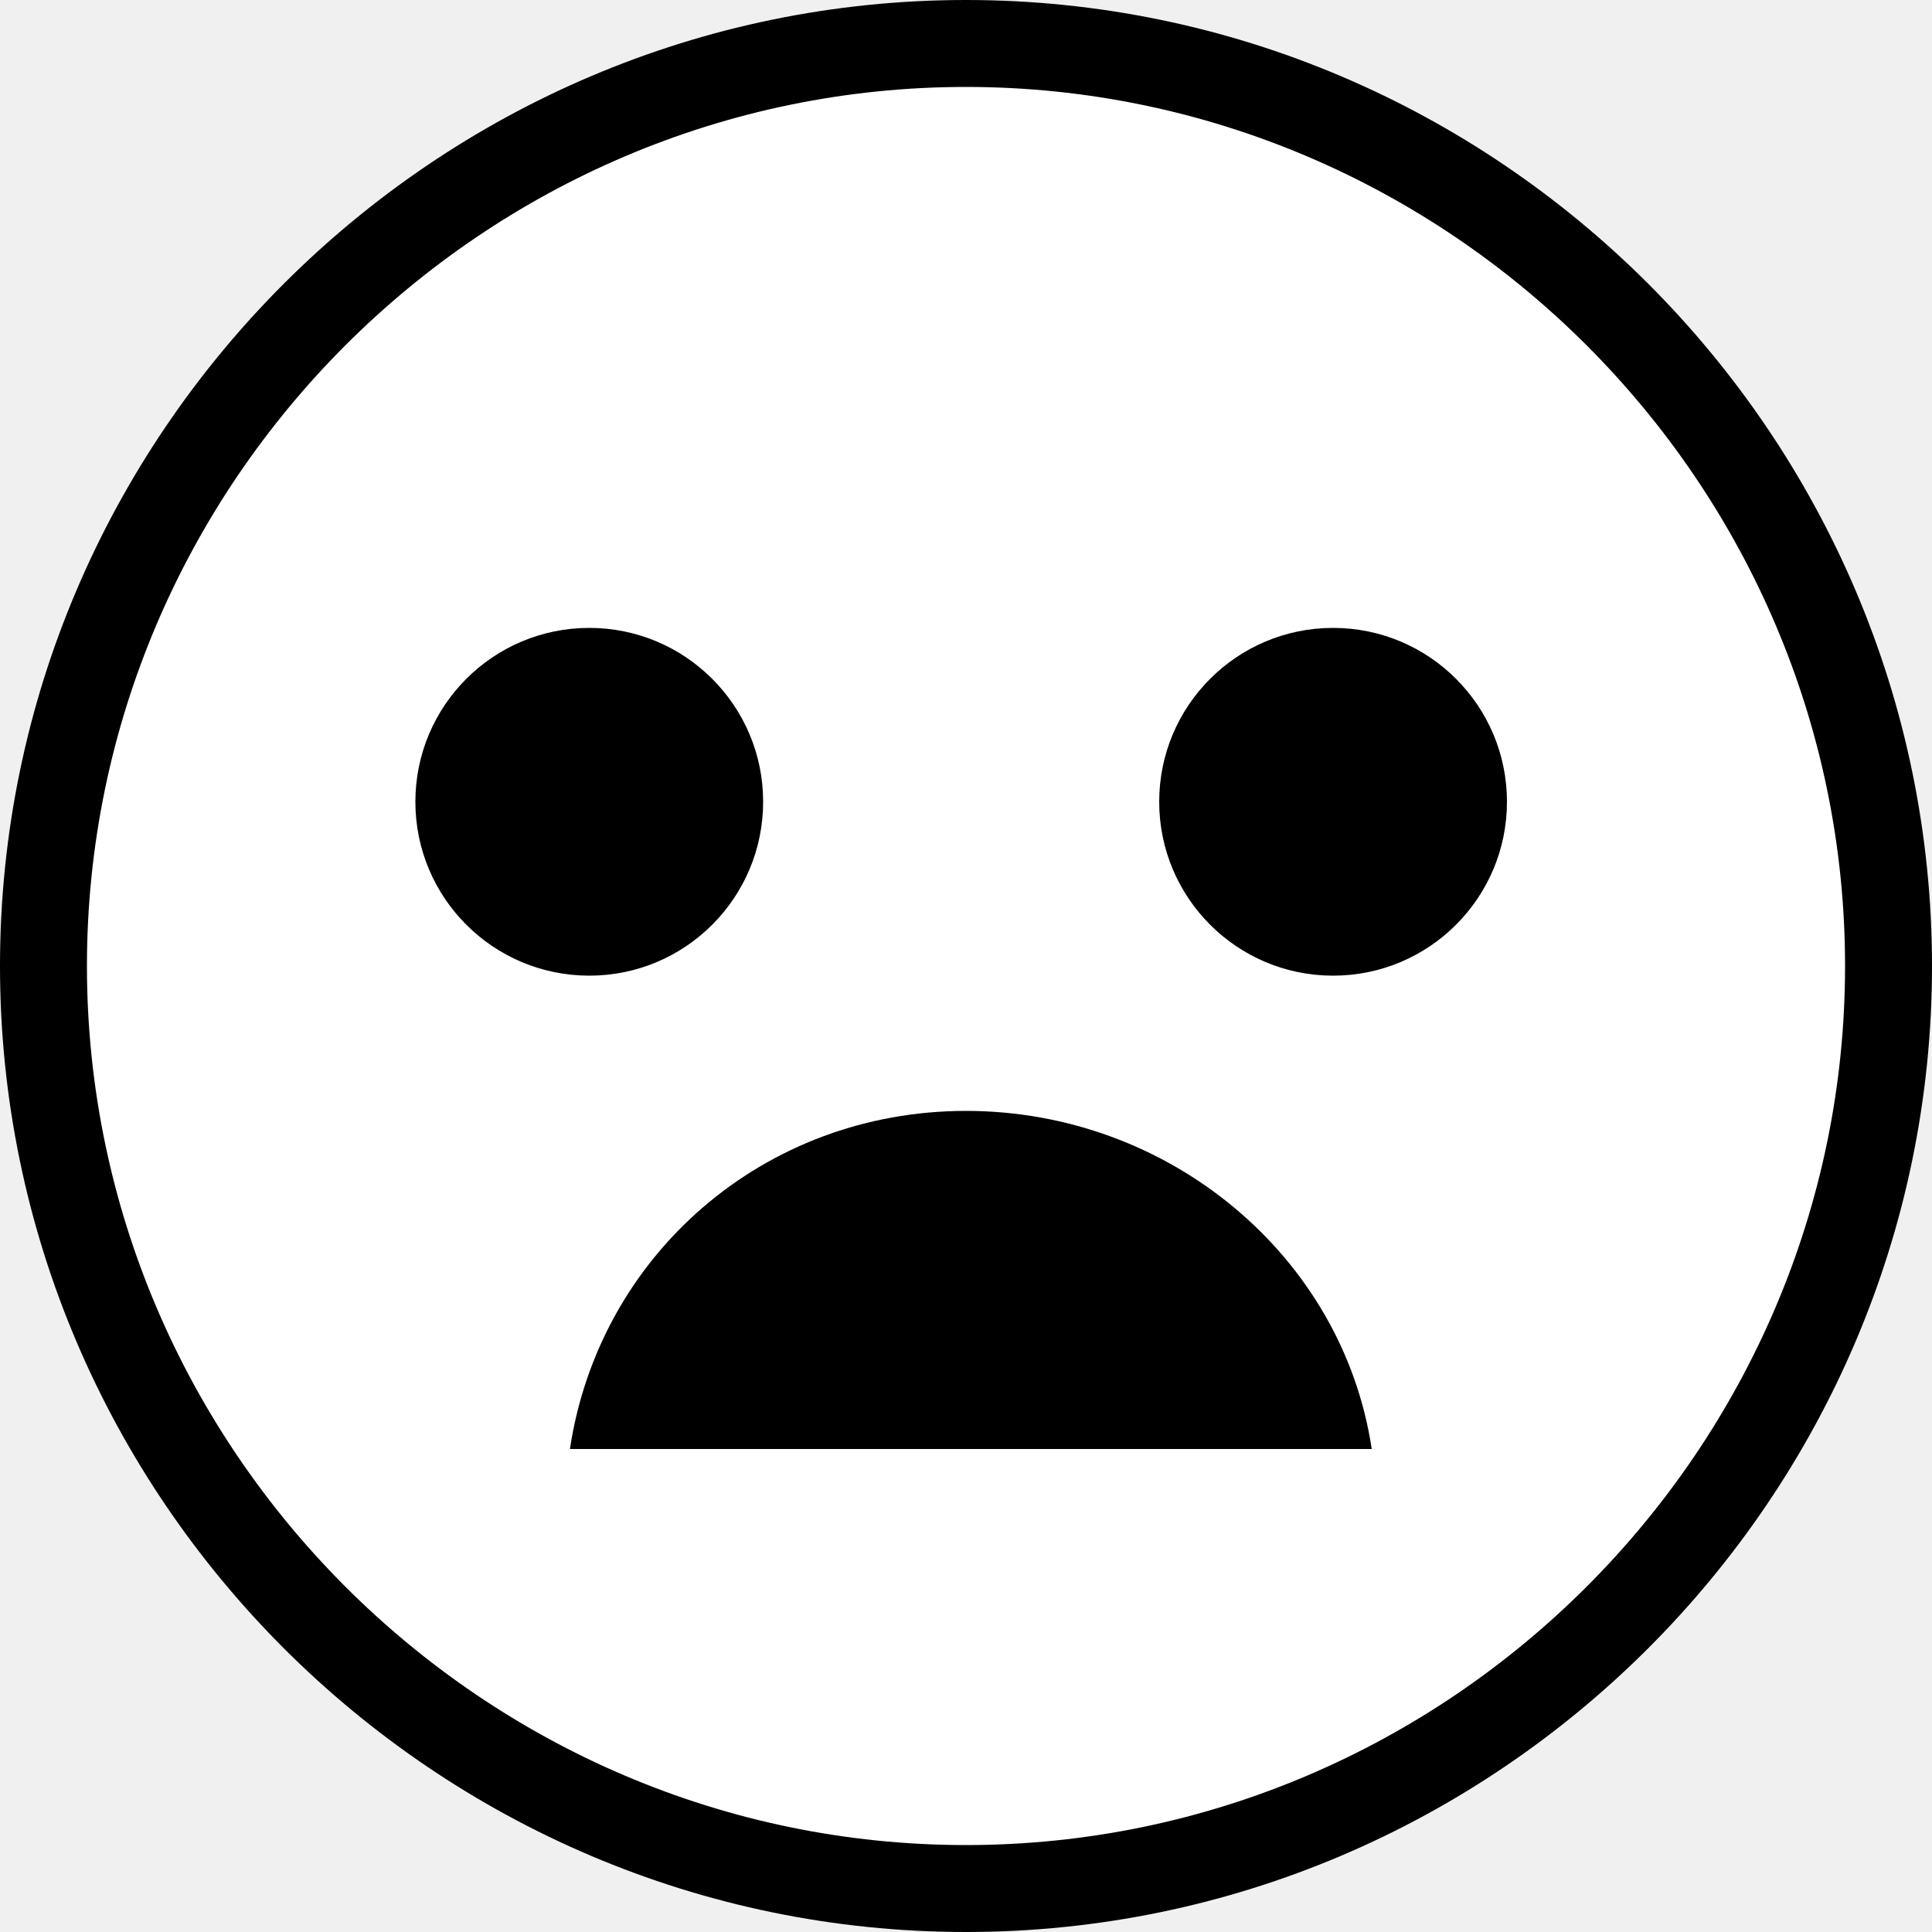
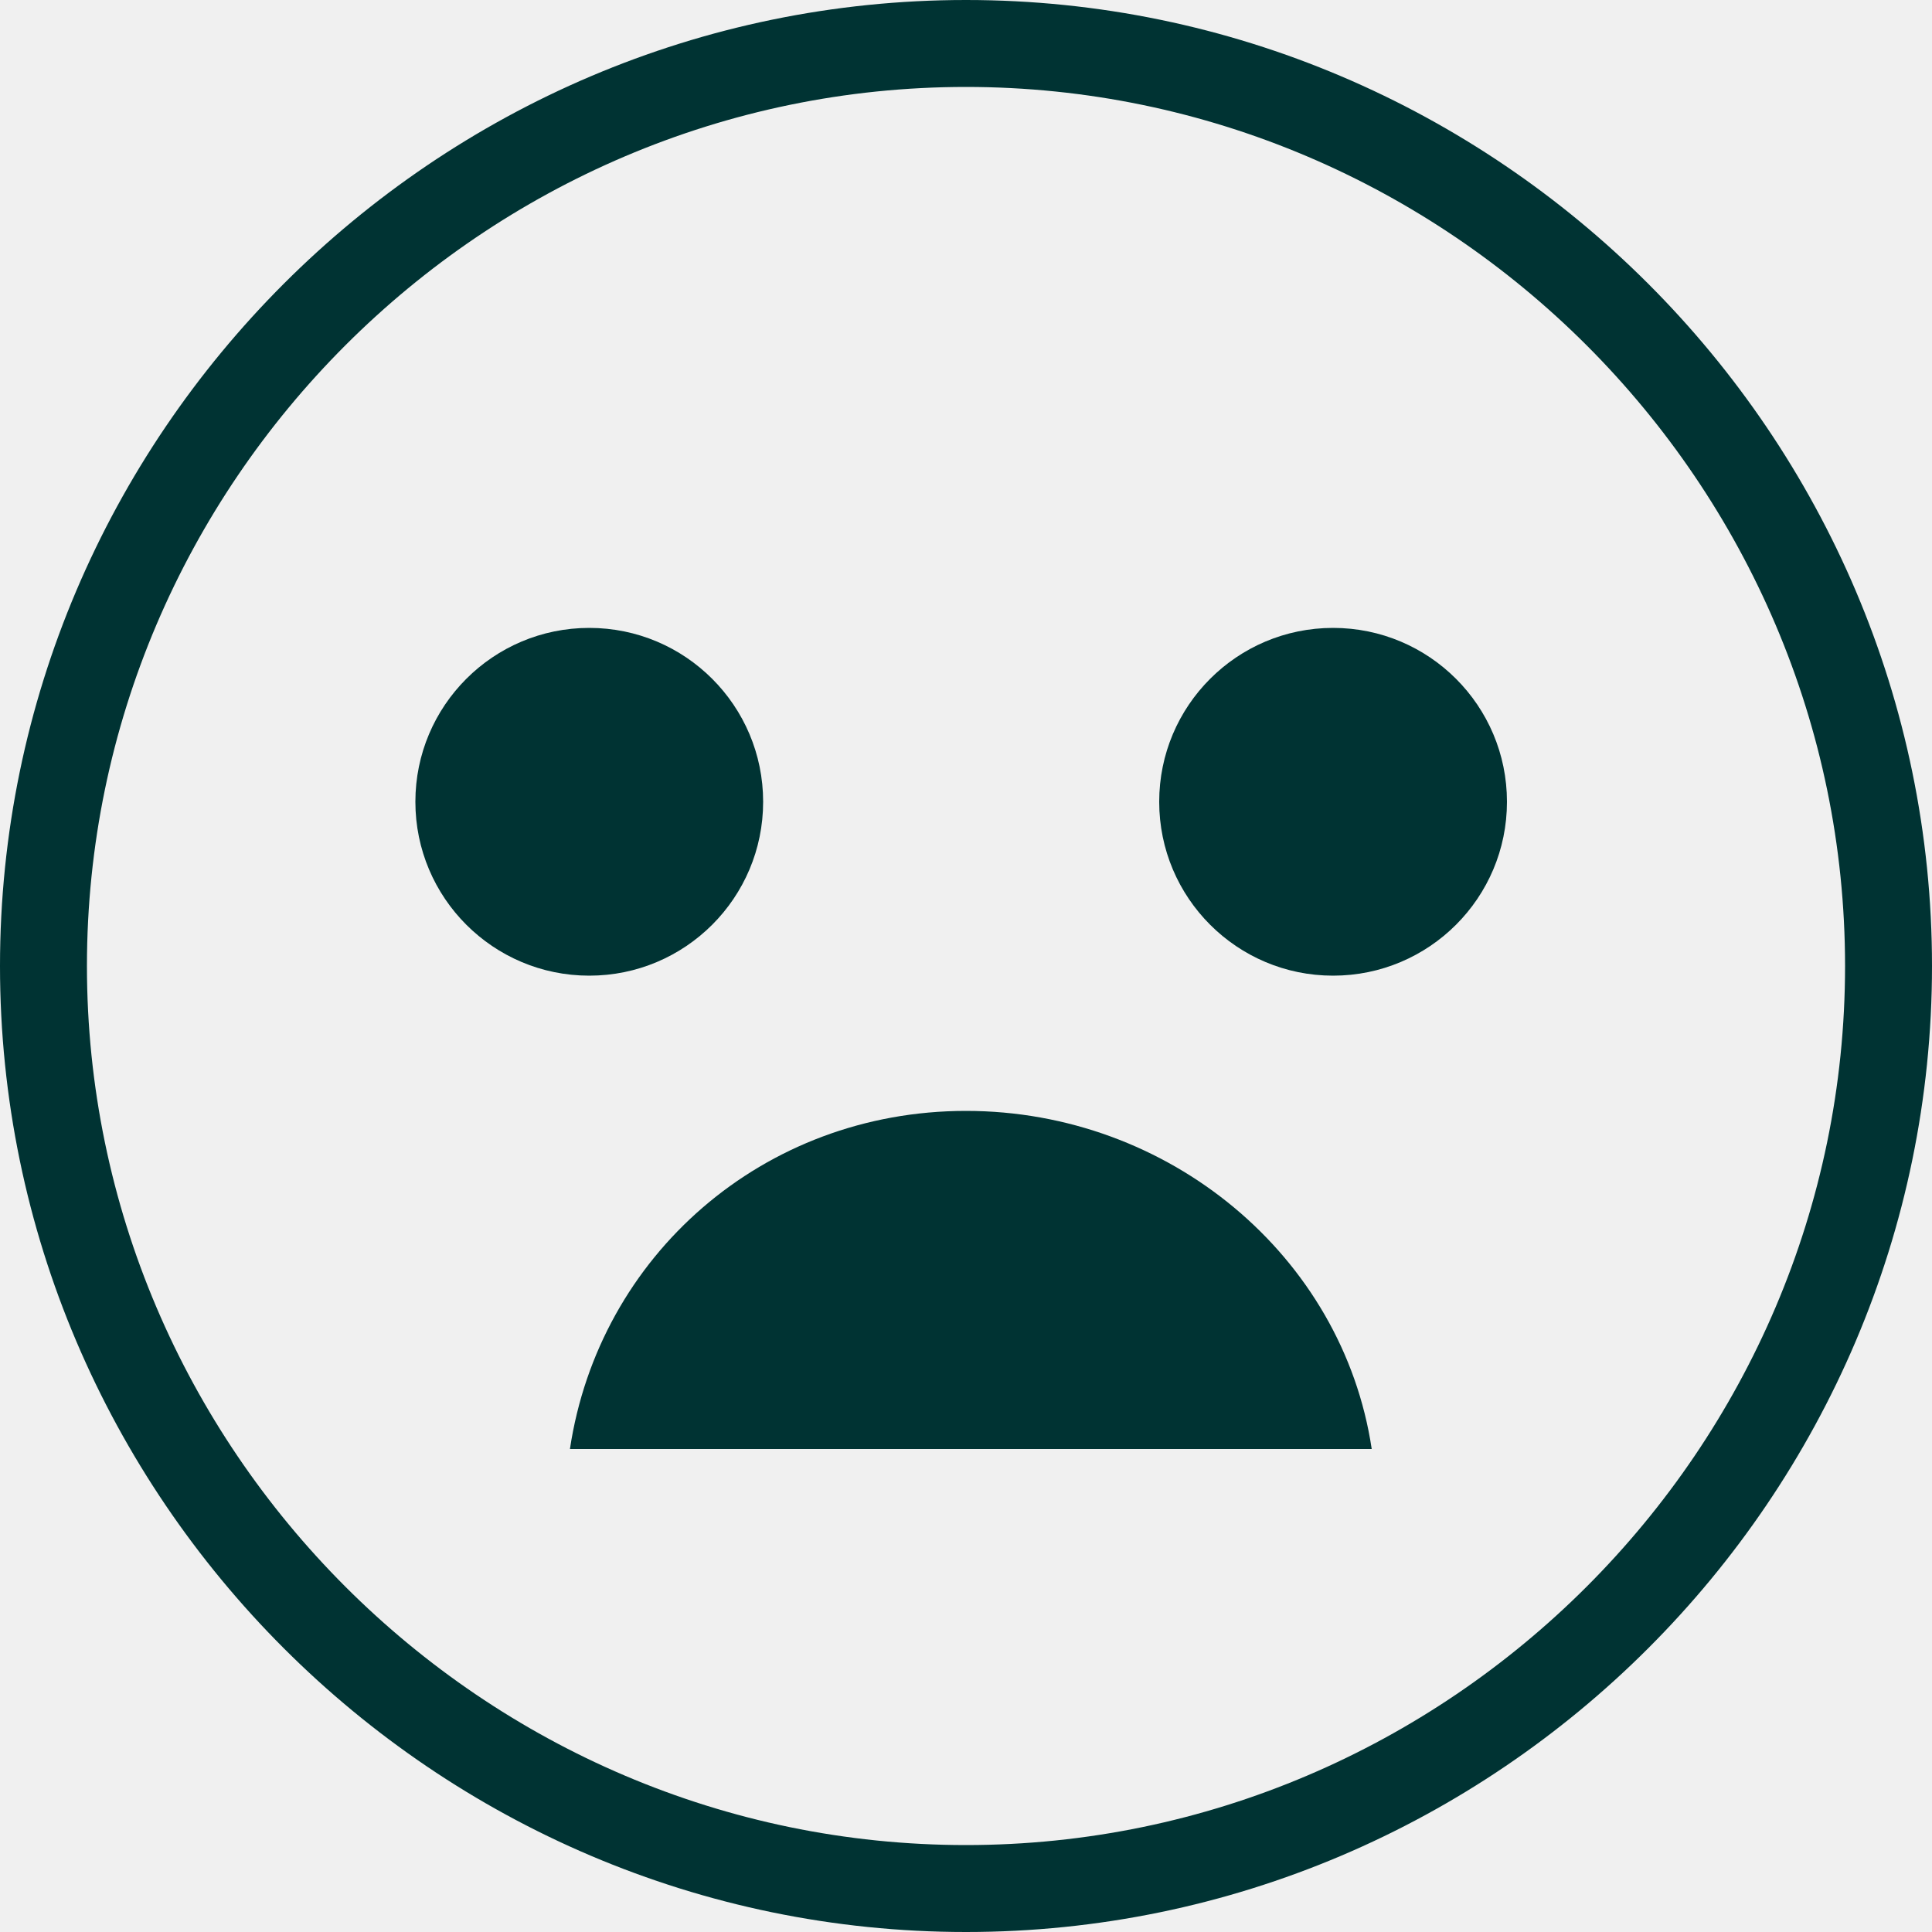
<svg xmlns="http://www.w3.org/2000/svg" version="1.1" id="Layer_1" x="0px" y="0px" width="20px" height="20px" viewBox="0 0 20 20" enable-background="new 0 0 20 20" xml:space="preserve">
-   <circle fill="#FFFFFF" cx="10" cy="10" r="9.4" />
  <g>
    <g>
      <g>
-         <path d="M10,20C4.5,20,0,15.5,0,10S4.5,0,10,0s10,4.5,10,10S15.5,20,10,20z M10,0.9C5,0.9,0.9,5,0.9,10S5,19.1,10,19.1     s9.1-4.1,9.1-9.1S15,0.9,10,0.9z" />
+         <path fill="#003333" d="M10,20C4.5,20,0,15.5,0,10S4.5,0,10,0s10,4.5,10,10S15.5,20,10,20z M10,0.9C5,0.9,0.9,5,0.9,10     S5,19.1,10,19.1s9.1-4.1,9.1-9.1S15,0.9,10,0.9z" />
      </g>
      <g>
-         <circle cx="6.1" cy="8.3" r="1.8" />
+         <circle fill="#003333" cx="6.1" cy="8.3" r="1.8" />
      </g>
      <g>
-         <circle cx="13.8" cy="8.3" r="1.8" />
+         <circle fill="#003333" cx="13.8" cy="8.3" r="1.8" />
      </g>
    </g>
    <g>
-       <path d="M14.2,15c-0.3-2-2.1-3.5-4.2-3.5c-2.1,0-3.8,1.5-4.1,3.5H14.2z" />
+       <path fill="#003333" d="M14.2,15c-0.3-2-2.101-3.5-4.2-3.5c-2.1,0-3.8,1.5-4.1,3.5H14.2z" />
    </g>
  </g>
</svg>
